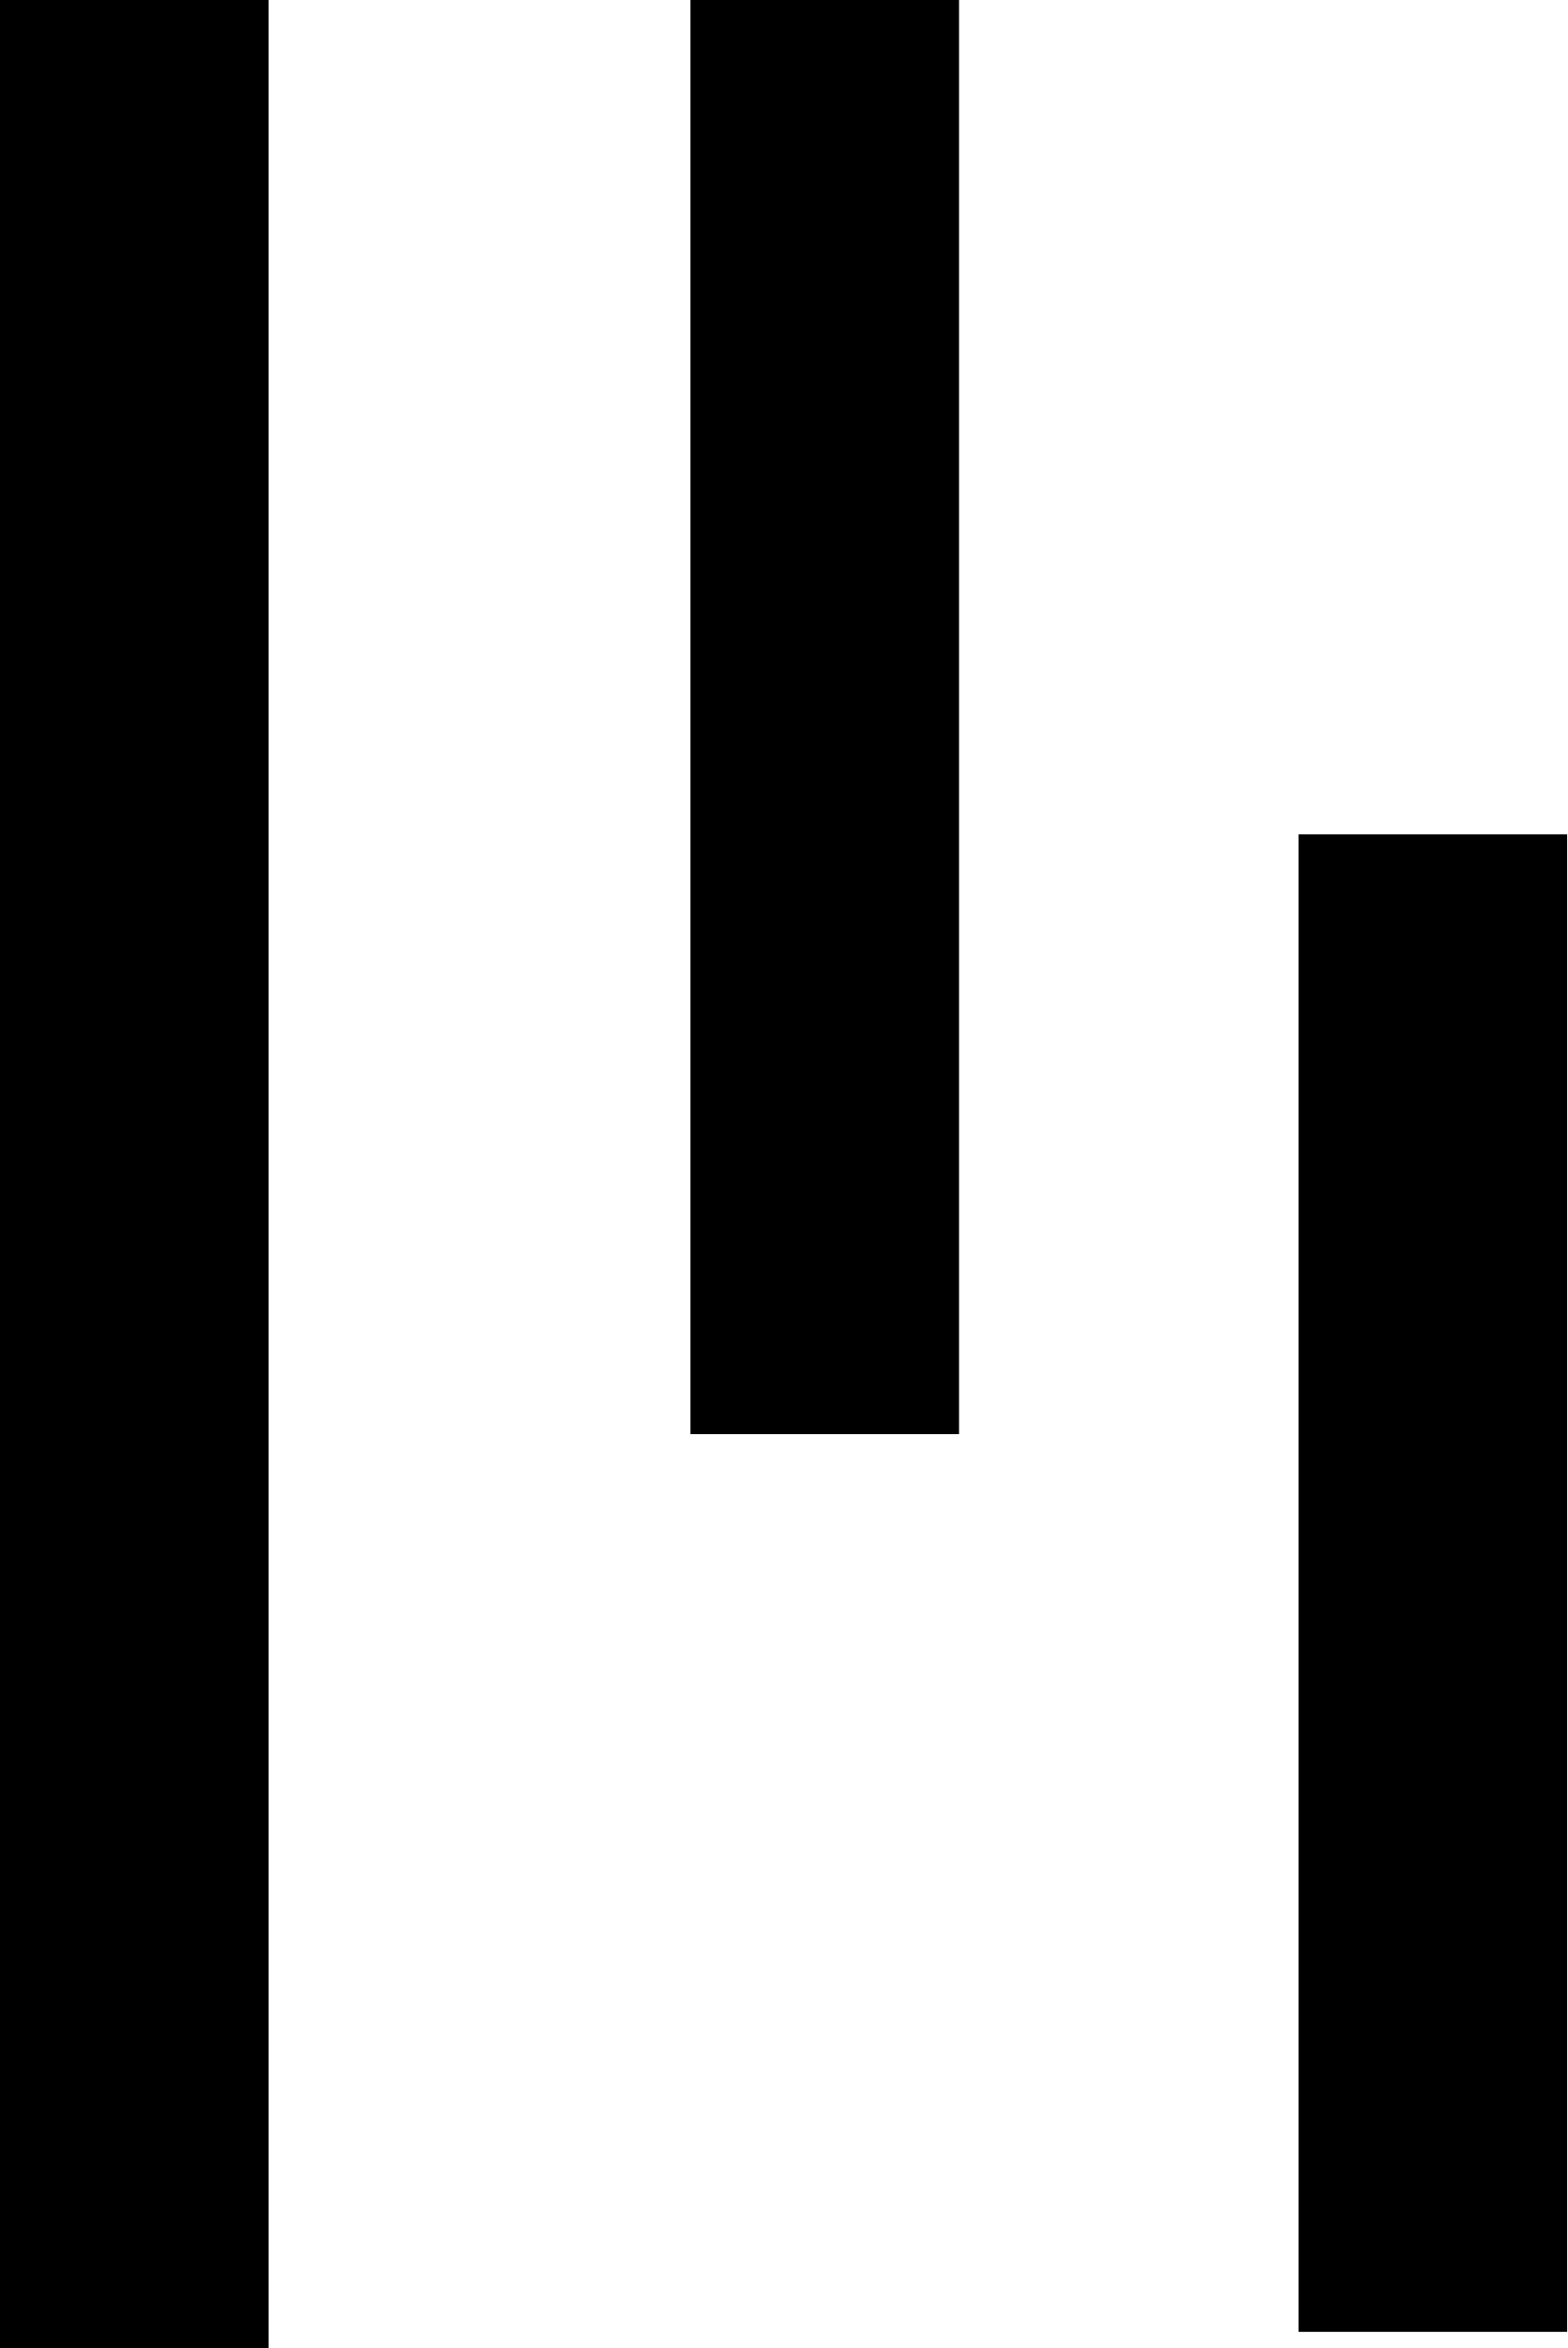
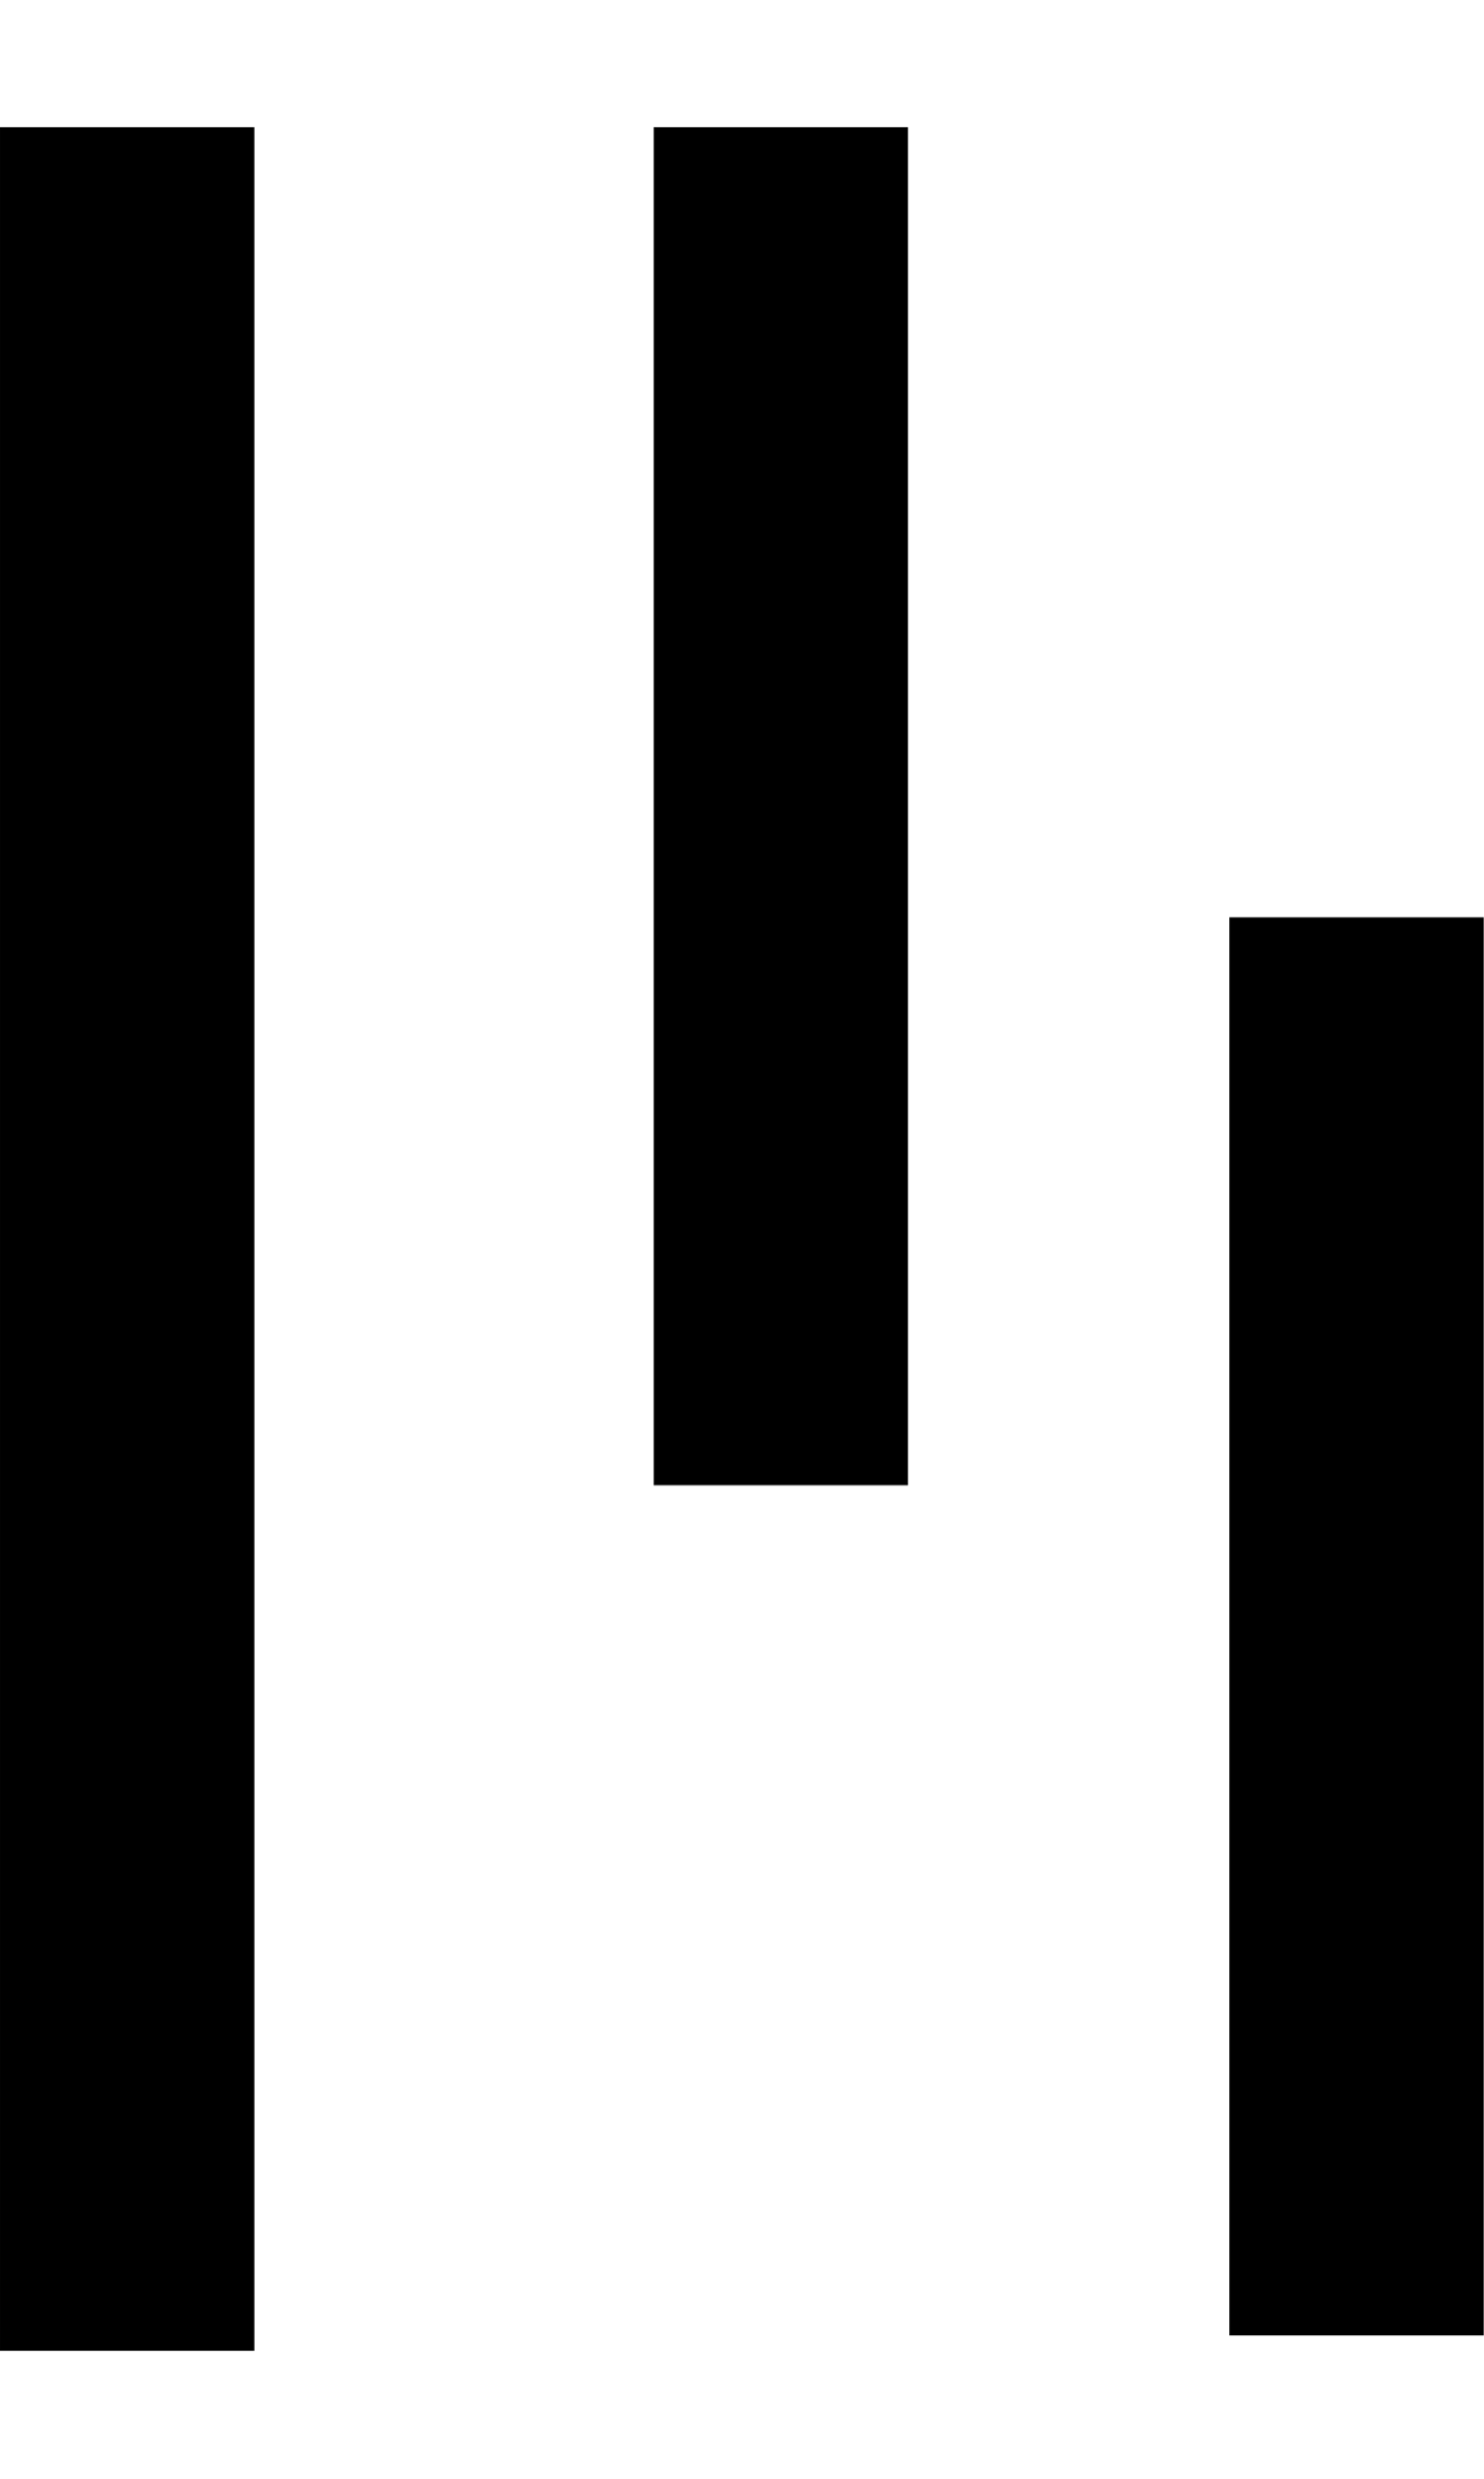
- <svg xmlns="http://www.w3.org/2000/svg" style="isolation:isolate" viewBox="940.014 280.683 92.89 139.133" width="92.89" height="139.133">
+ <svg xmlns="http://www.w3.org/2000/svg" style="isolation:isolate" viewBox="940.014 272.723 92.89 155.054" width="92.89" height="155.054">
  <defs>
-     <clipPath id="_clipPath_6fRcBD03psTUKLLI1bSOscxCzxVVXOFl">
-       <rect x="940.014" y="280.683" width="92.89" height="139.133" />
+     <clipPath id="_clipPath_X1oDnyHAXOgA62480lE56X1gZFdNlaBA">
+       <rect x="940.014" y="272.723" width="92.89" height="155.054" />
    </clipPath>
  </defs>
-   <g clip-path="url(#_clipPath_6fRcBD03psTUKLLI1bSOscxCzxVVXOFl)">
-     <g>
-       <line x1="947.975" y1="280.683" x2="947.975" y2="419.816" vector-effect="non-scaling-stroke" stroke-width="15.921" stroke="rgb(0,0,0)" stroke-linejoin="miter" stroke-linecap="butt" stroke-miterlimit="3" />
-       <line x1="1024.944" y1="330.122" x2="1024.944" y2="418.857" vector-effect="non-scaling-stroke" stroke-width="15.921" stroke="rgb(0,0,0)" stroke-linejoin="miter" stroke-linecap="butt" stroke-miterlimit="3" />
-       <line x1="988.899" y1="365.662" x2="988.899" y2="280.683" vector-effect="non-scaling-stroke" stroke-width="15.921" stroke="rgb(0,0,0)" stroke-linejoin="miter" stroke-linecap="butt" stroke-miterlimit="3" />
-     </g>
+   <g clip-path="url(#_clipPath_X1oDnyHAXOgA62480lE56X1gZFdNlaBA)">
+     <path d=" M 947.975 280.683 L 947.975 419.816 L 947.975 280.683 L 947.975 280.683 Z  M 1024.944 330.122 L 1024.944 418.857 L 1024.944 330.122 L 1024.944 330.122 Z  M 988.899 365.662 L 988.899 280.683 L 988.899 365.662 Z " fill-rule="evenodd" fill="none" vector-effect="non-scaling-stroke" stroke-width="15.921" stroke="rgb(0,0,0)" stroke-linejoin="miter" stroke-linecap="butt" stroke-miterlimit="3" />
  </g>
</svg>
